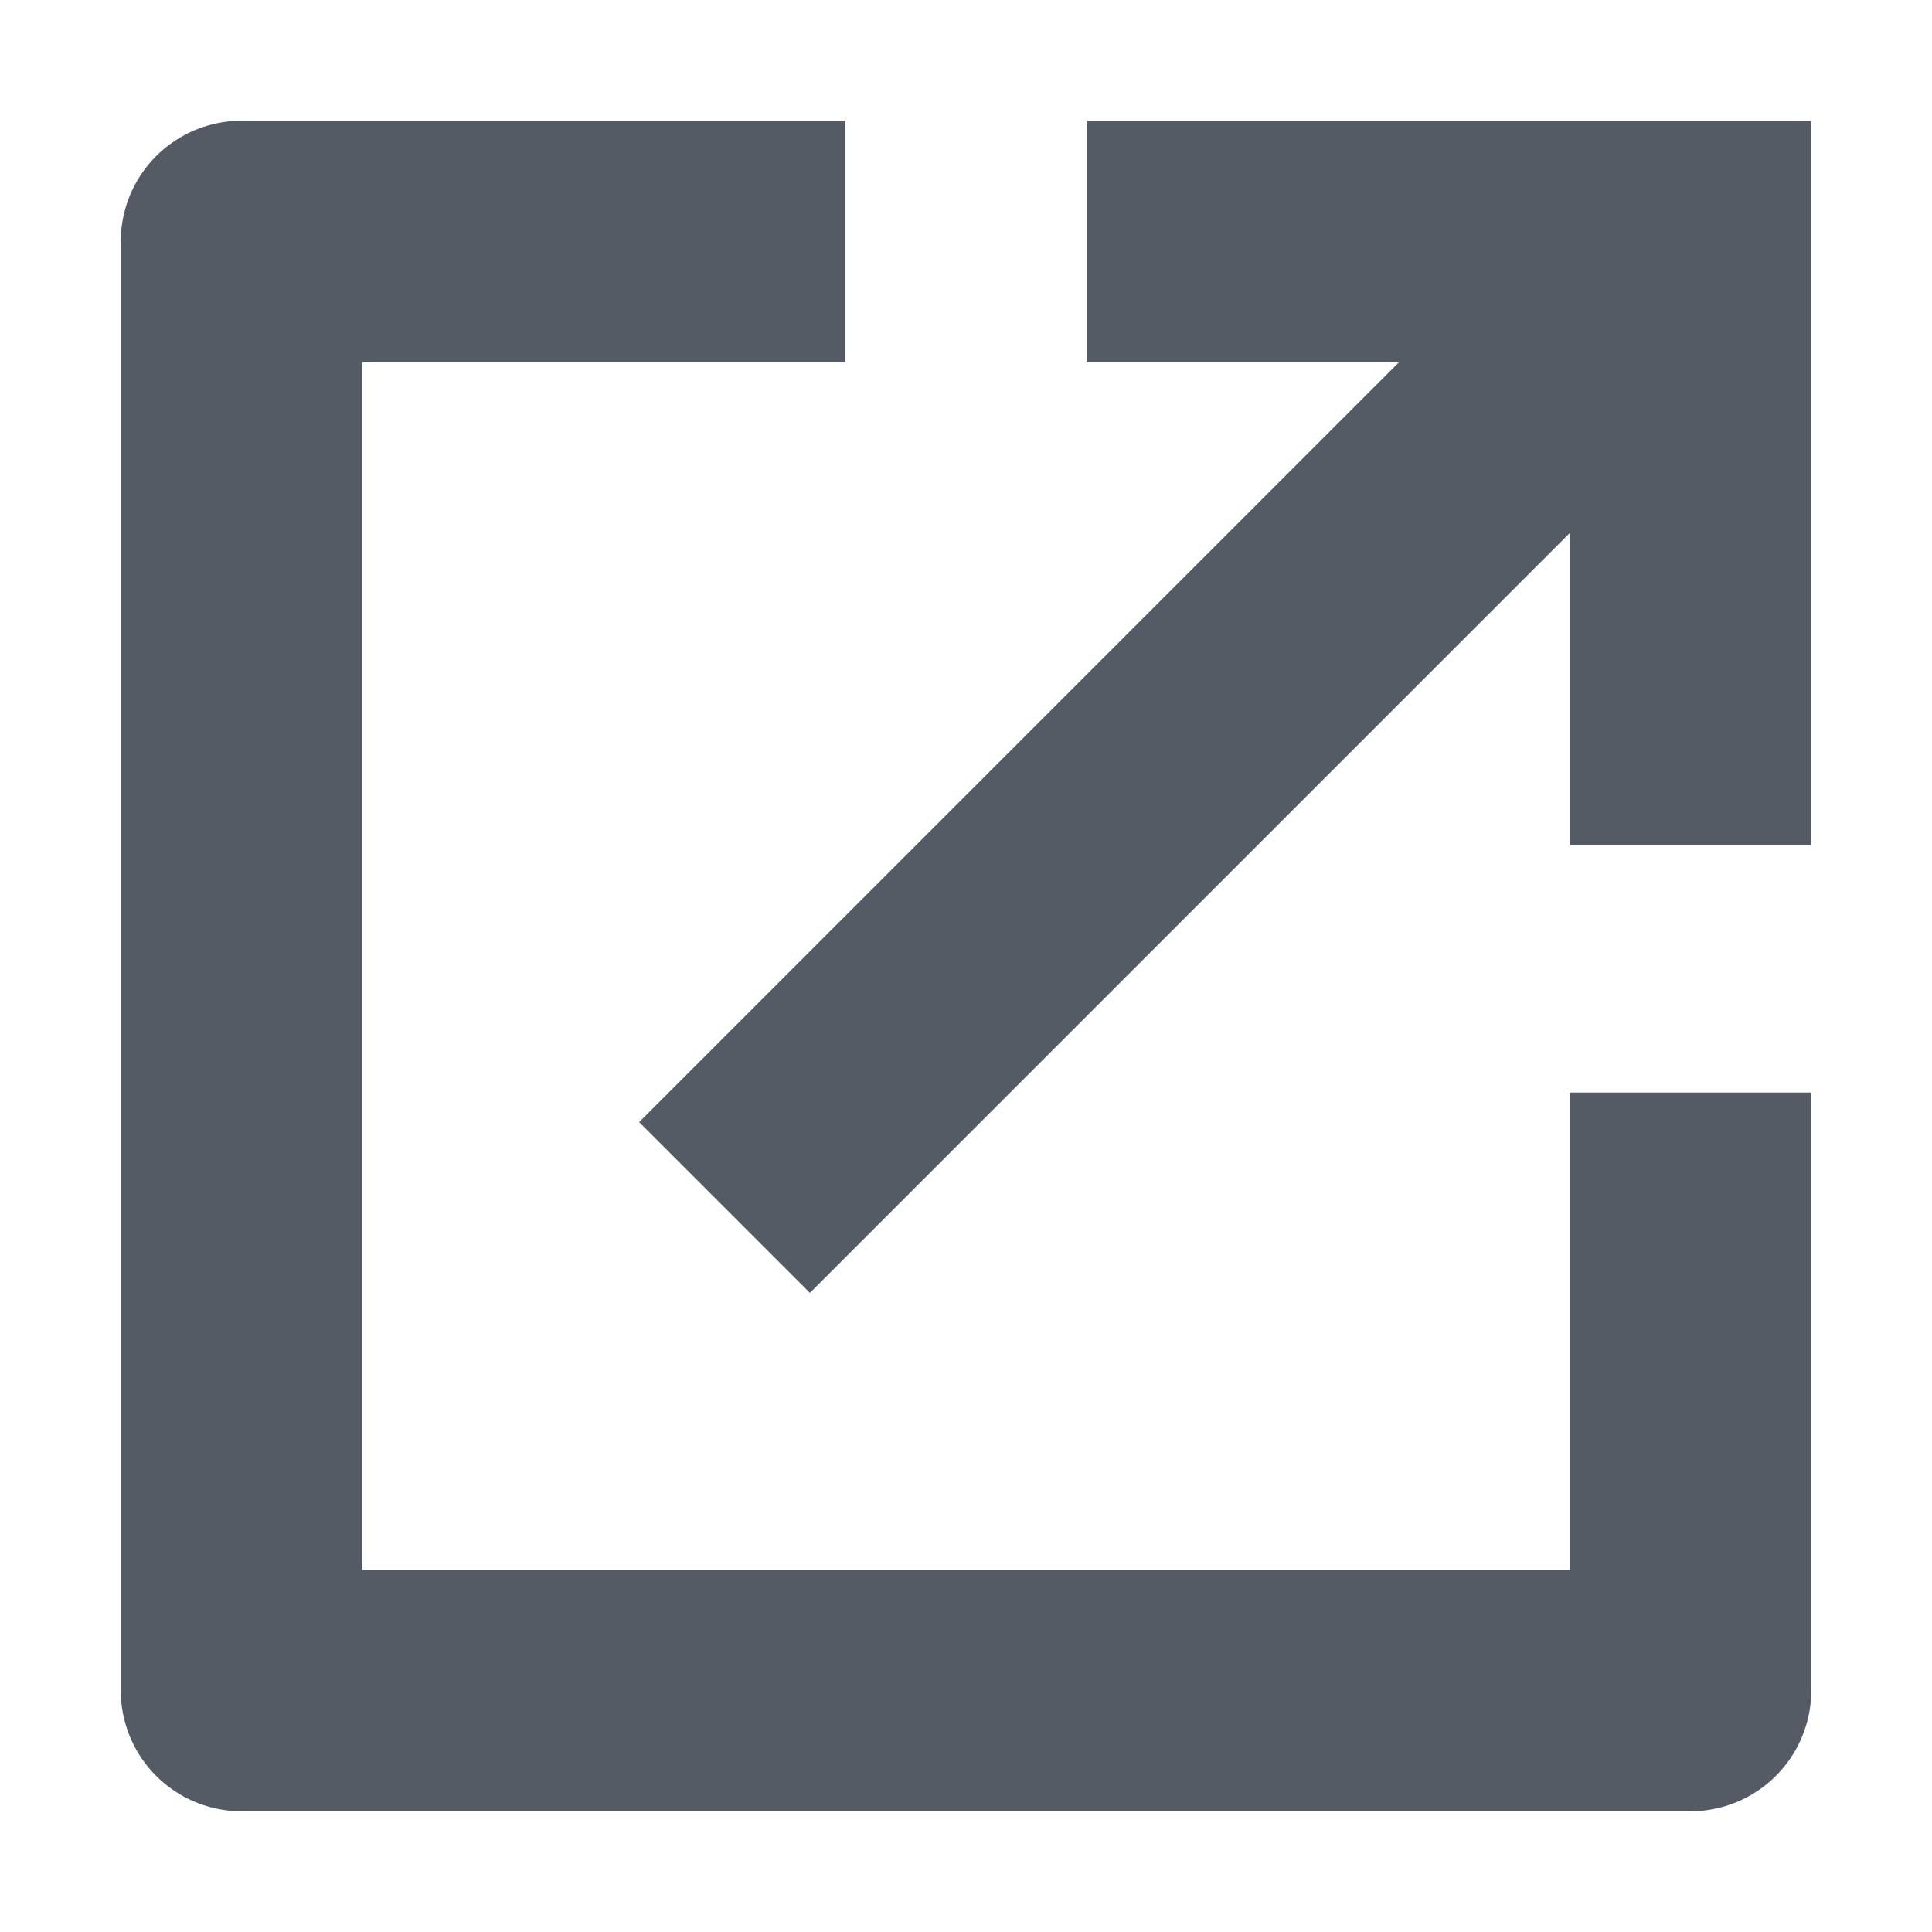
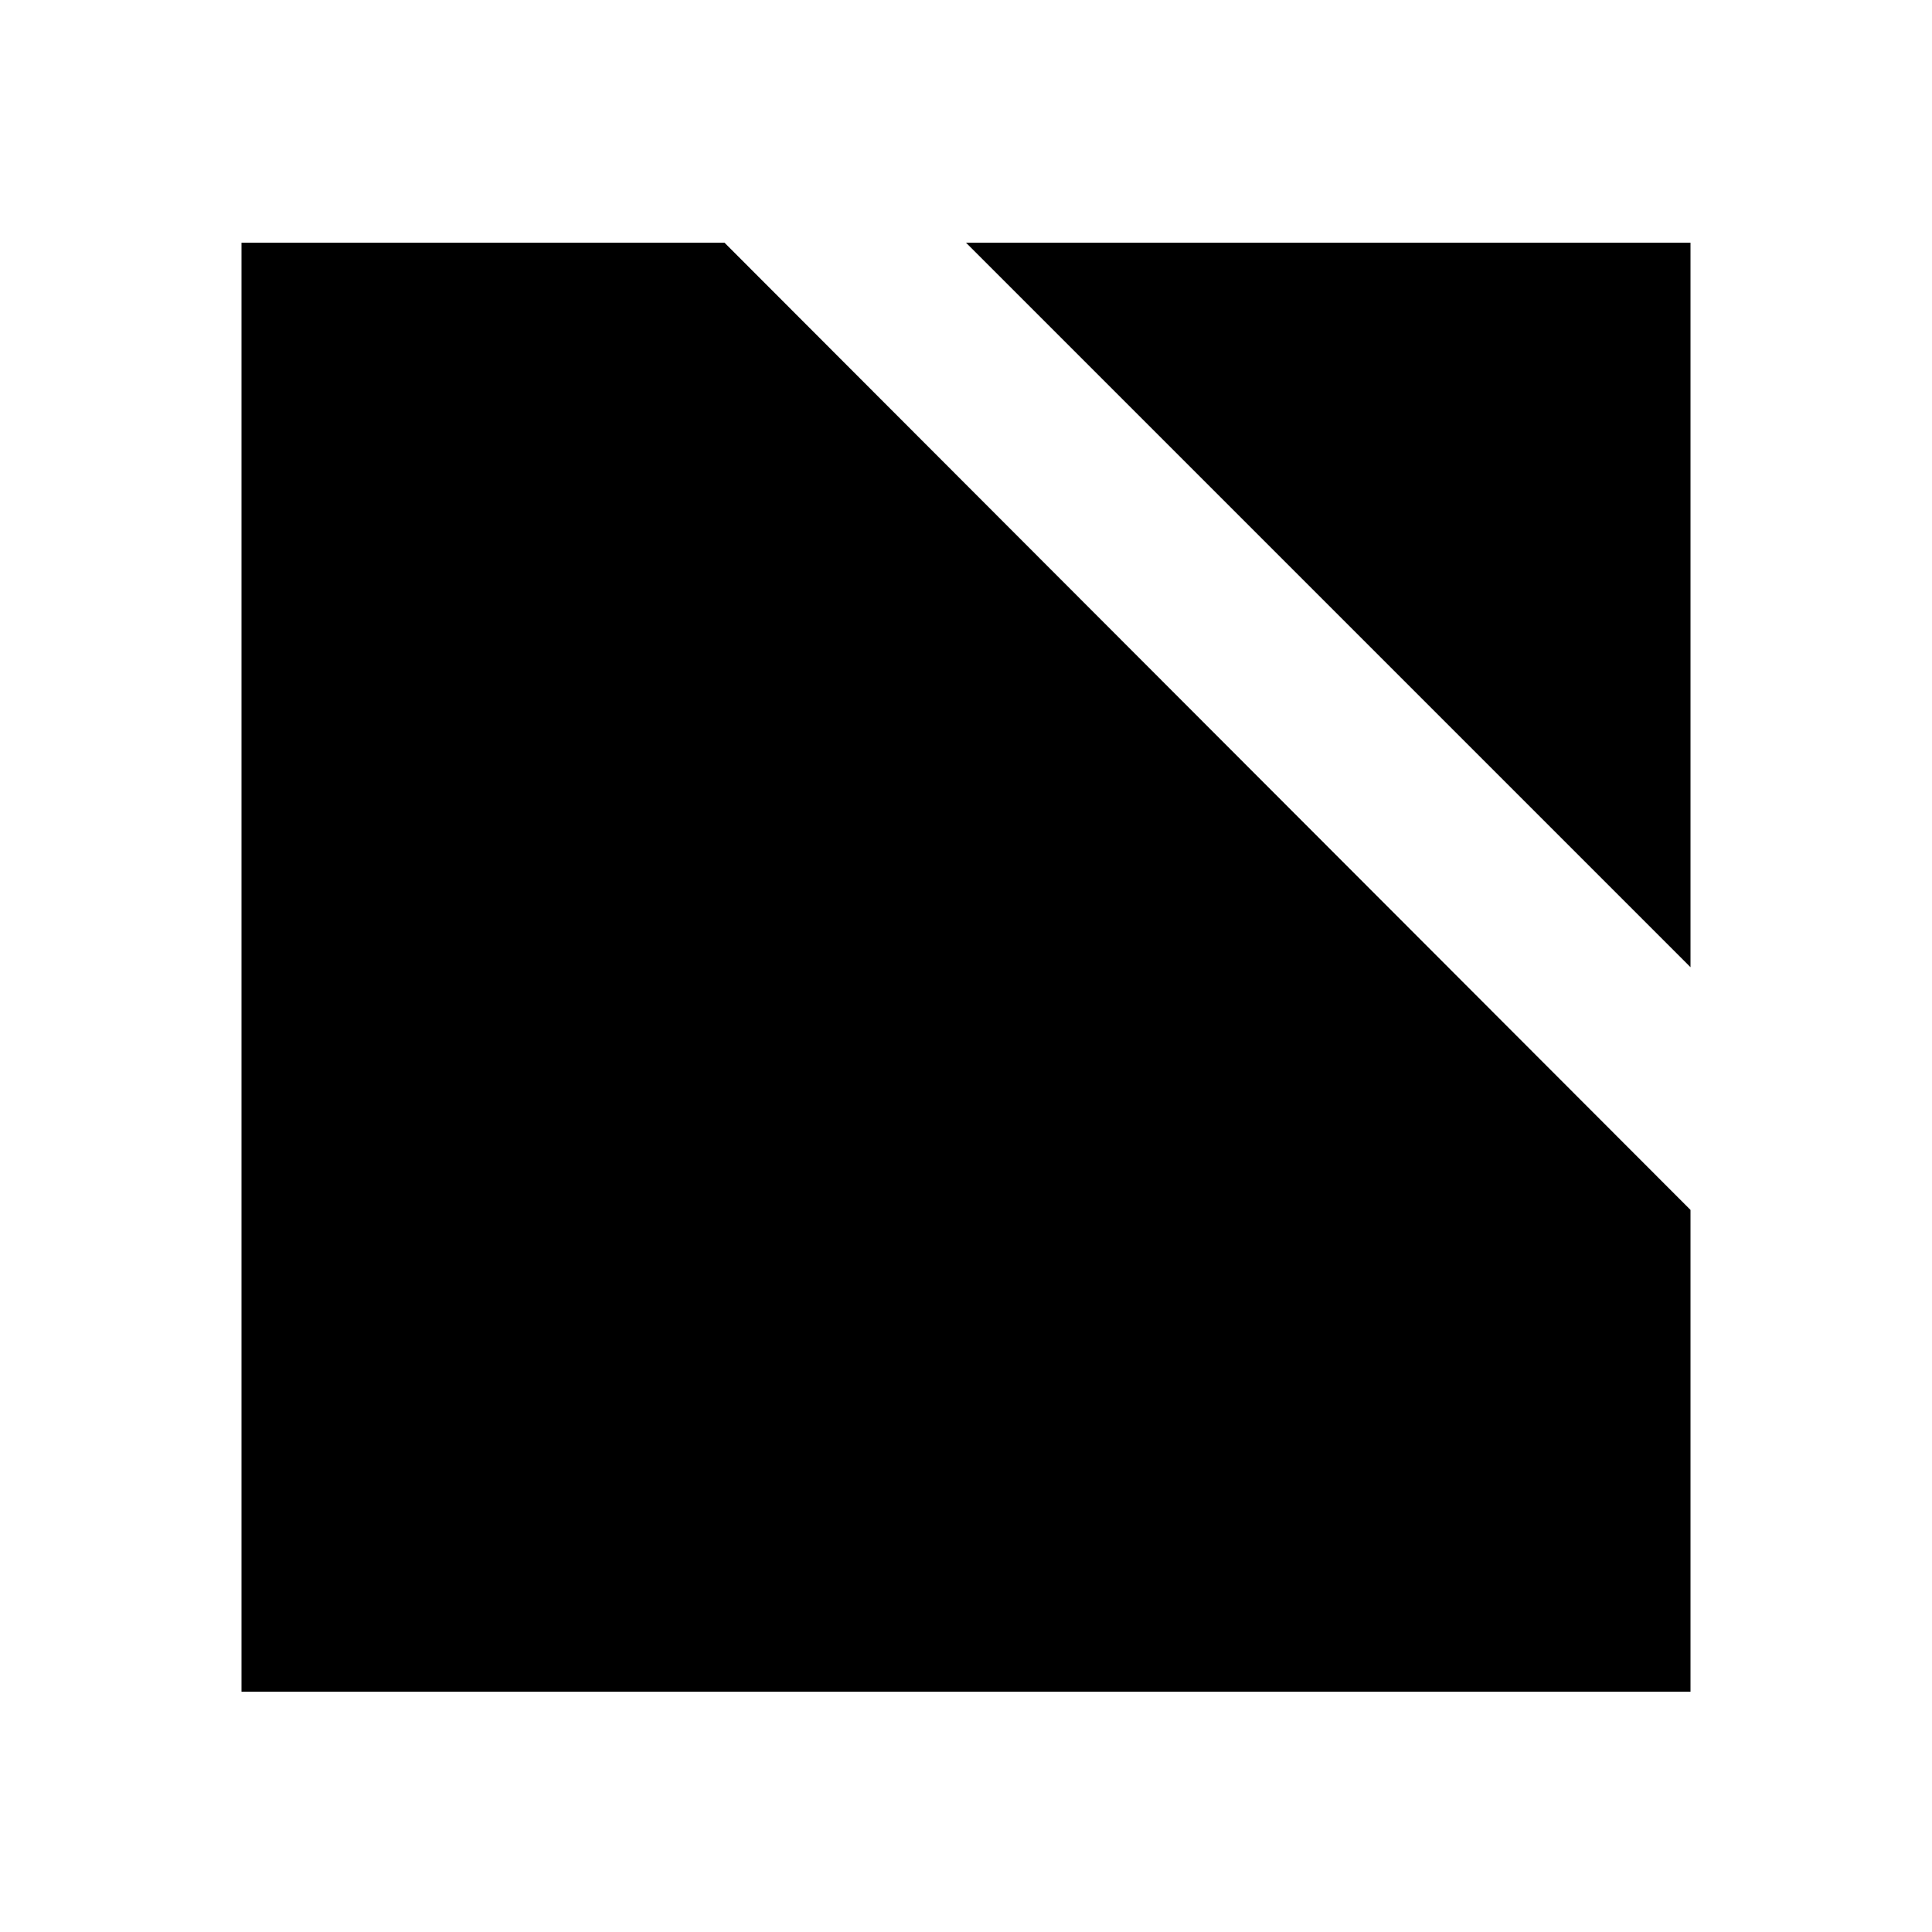
<svg xmlns="http://www.w3.org/2000/svg" viewBox="0 0 16 16">
-   <defs>
-     <style>.cls-1,.cls-2,.cls-3{fill:none;stroke:#545b64;stroke-width:2px;}.cls-1{stroke-linecap:square;}.cls-1,.cls-2{stroke-miterlimit:10;}.cls-3{stroke-linejoin:round;}</style>
-   </defs>
-   <g id="icons">
-     <polyline class="cls-1" points="10 2 14 2 14 6" />
-     <line class="cls-2" x1="6" y1="10" x2="14" y2="2" />
-     <polyline class="cls-3" points="14 9.048 14 14 2 14 2 2 7 2" />
-   </g>
+   <path d="M14 8.01V2.01H8" class="stroke-linejoin-round" />
+   <path d="M14.02 2L8 8.01" class="stroke-linejoin-round" />
+   <path d="M6 2.01H2V6.01V14.01H8H10.01H14V10.02" class="stroke-linejoin-round" />
</svg>
